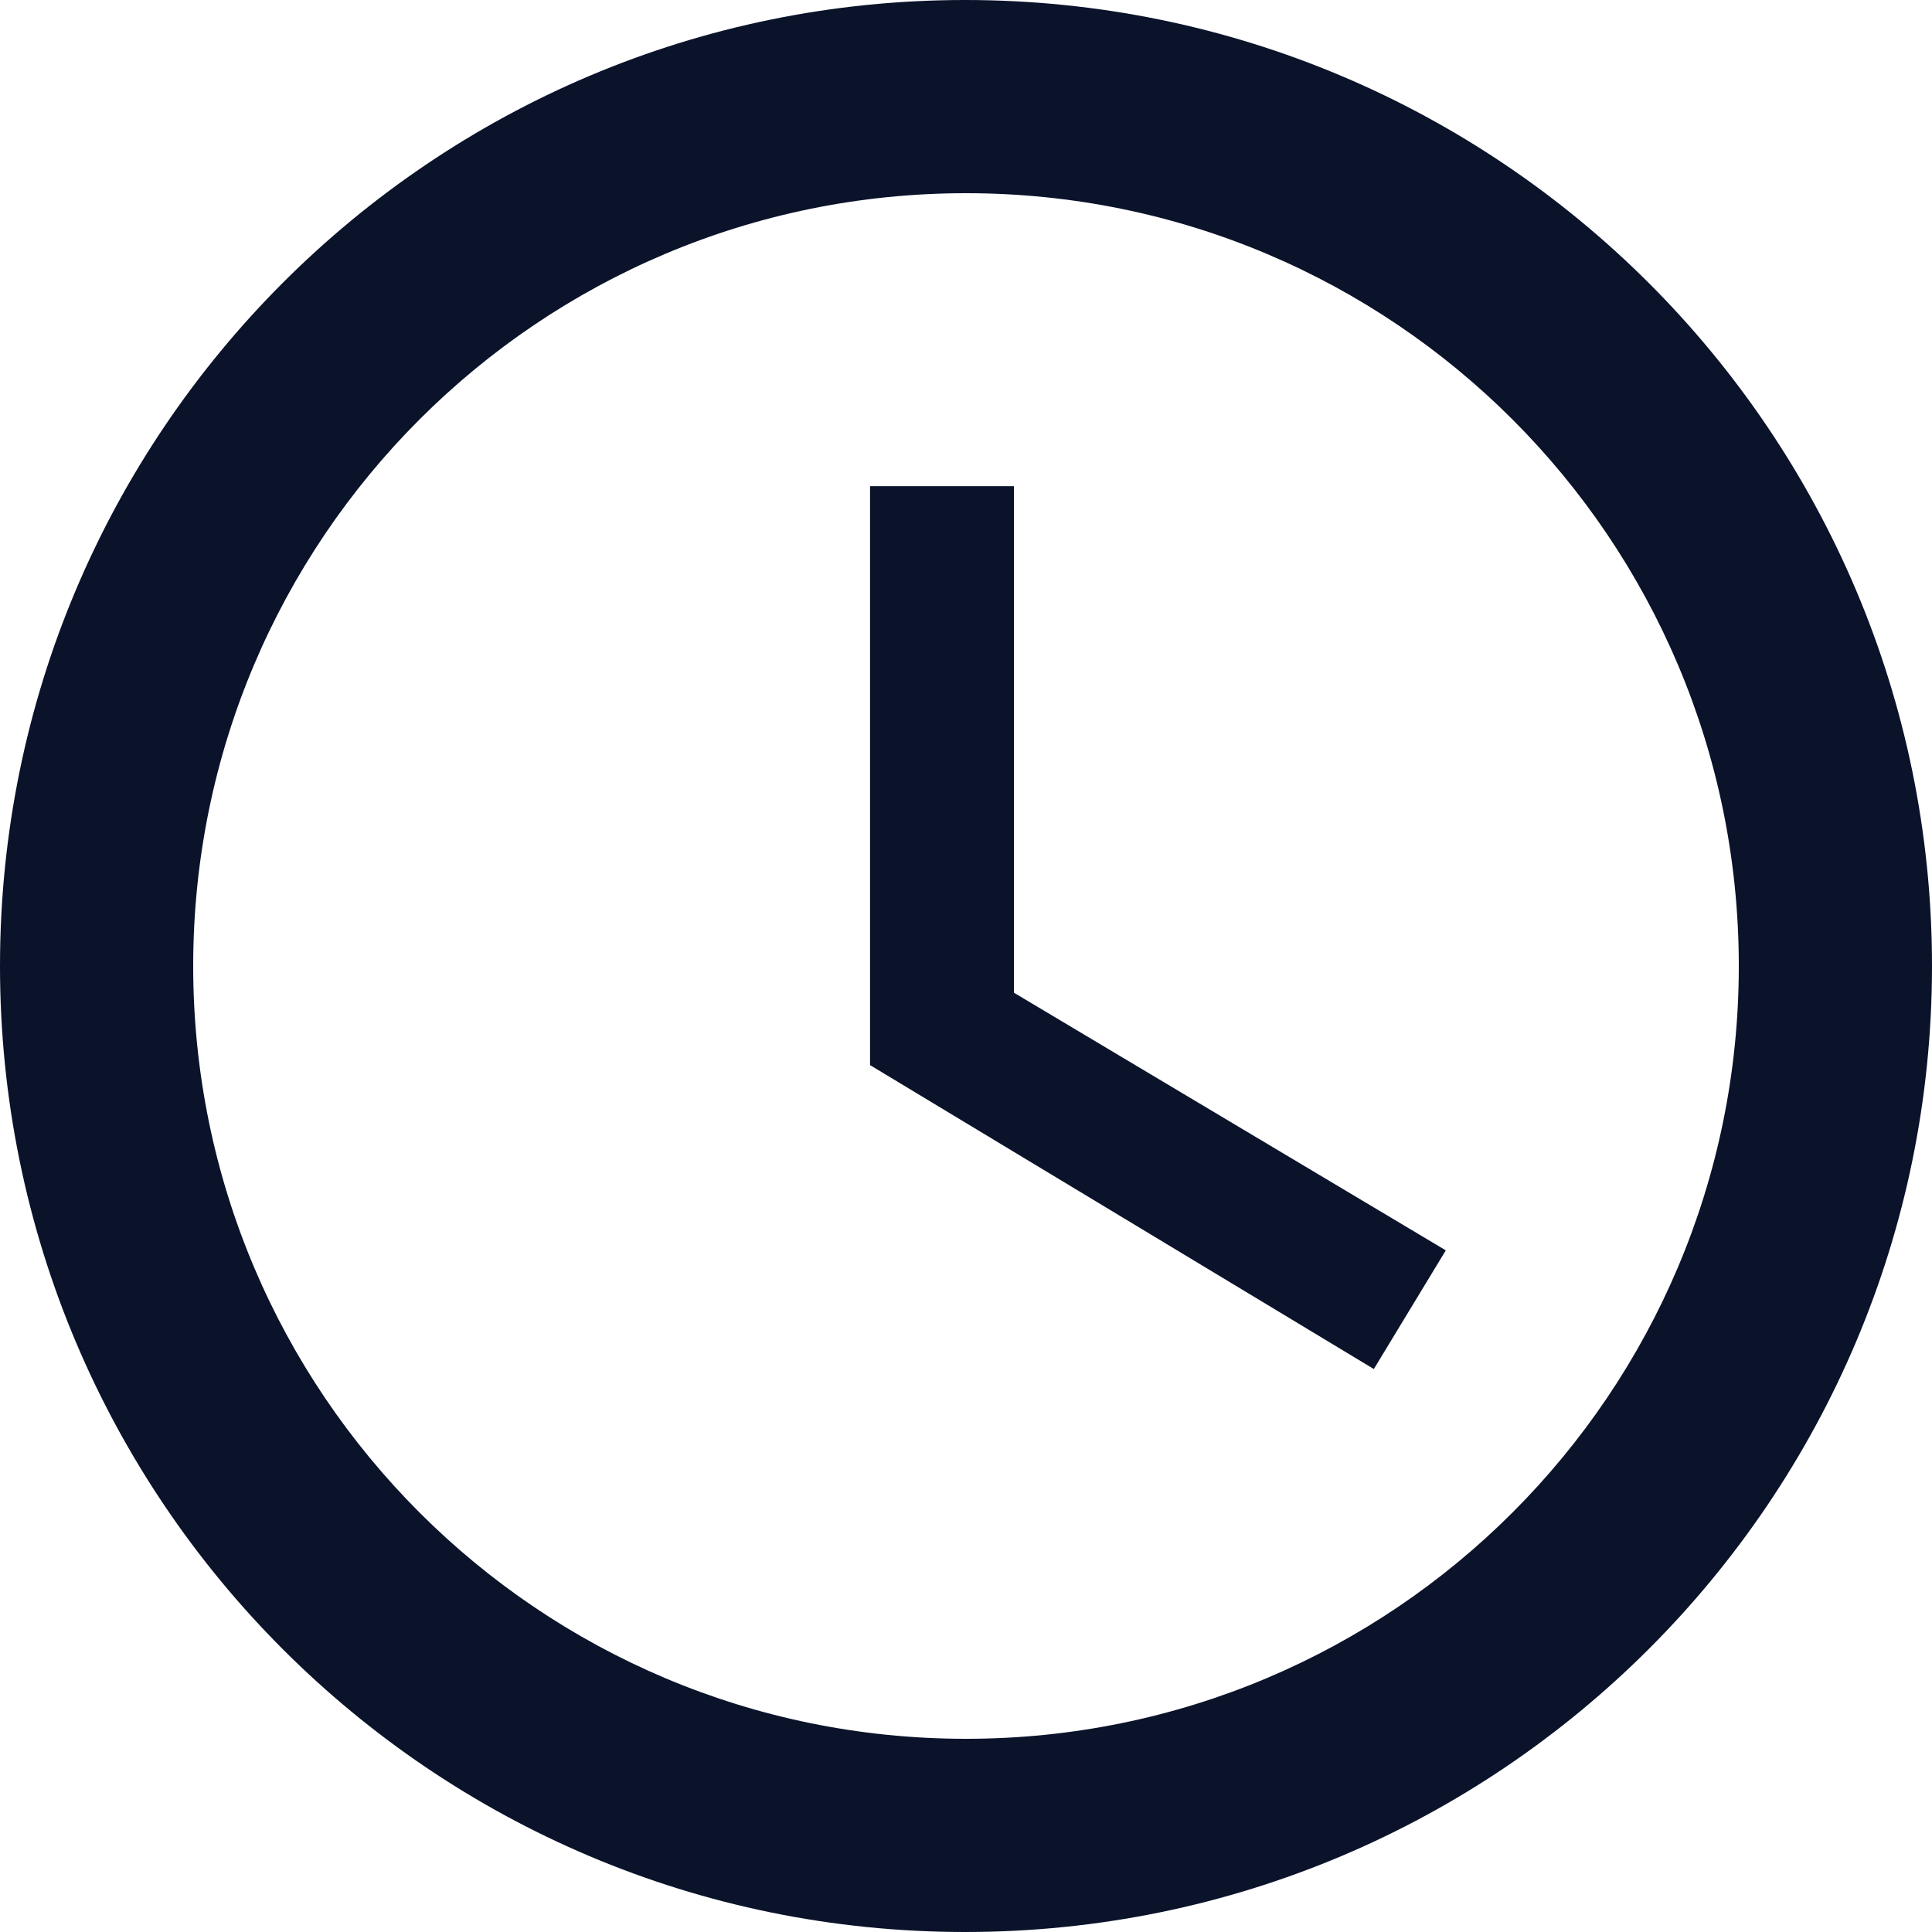
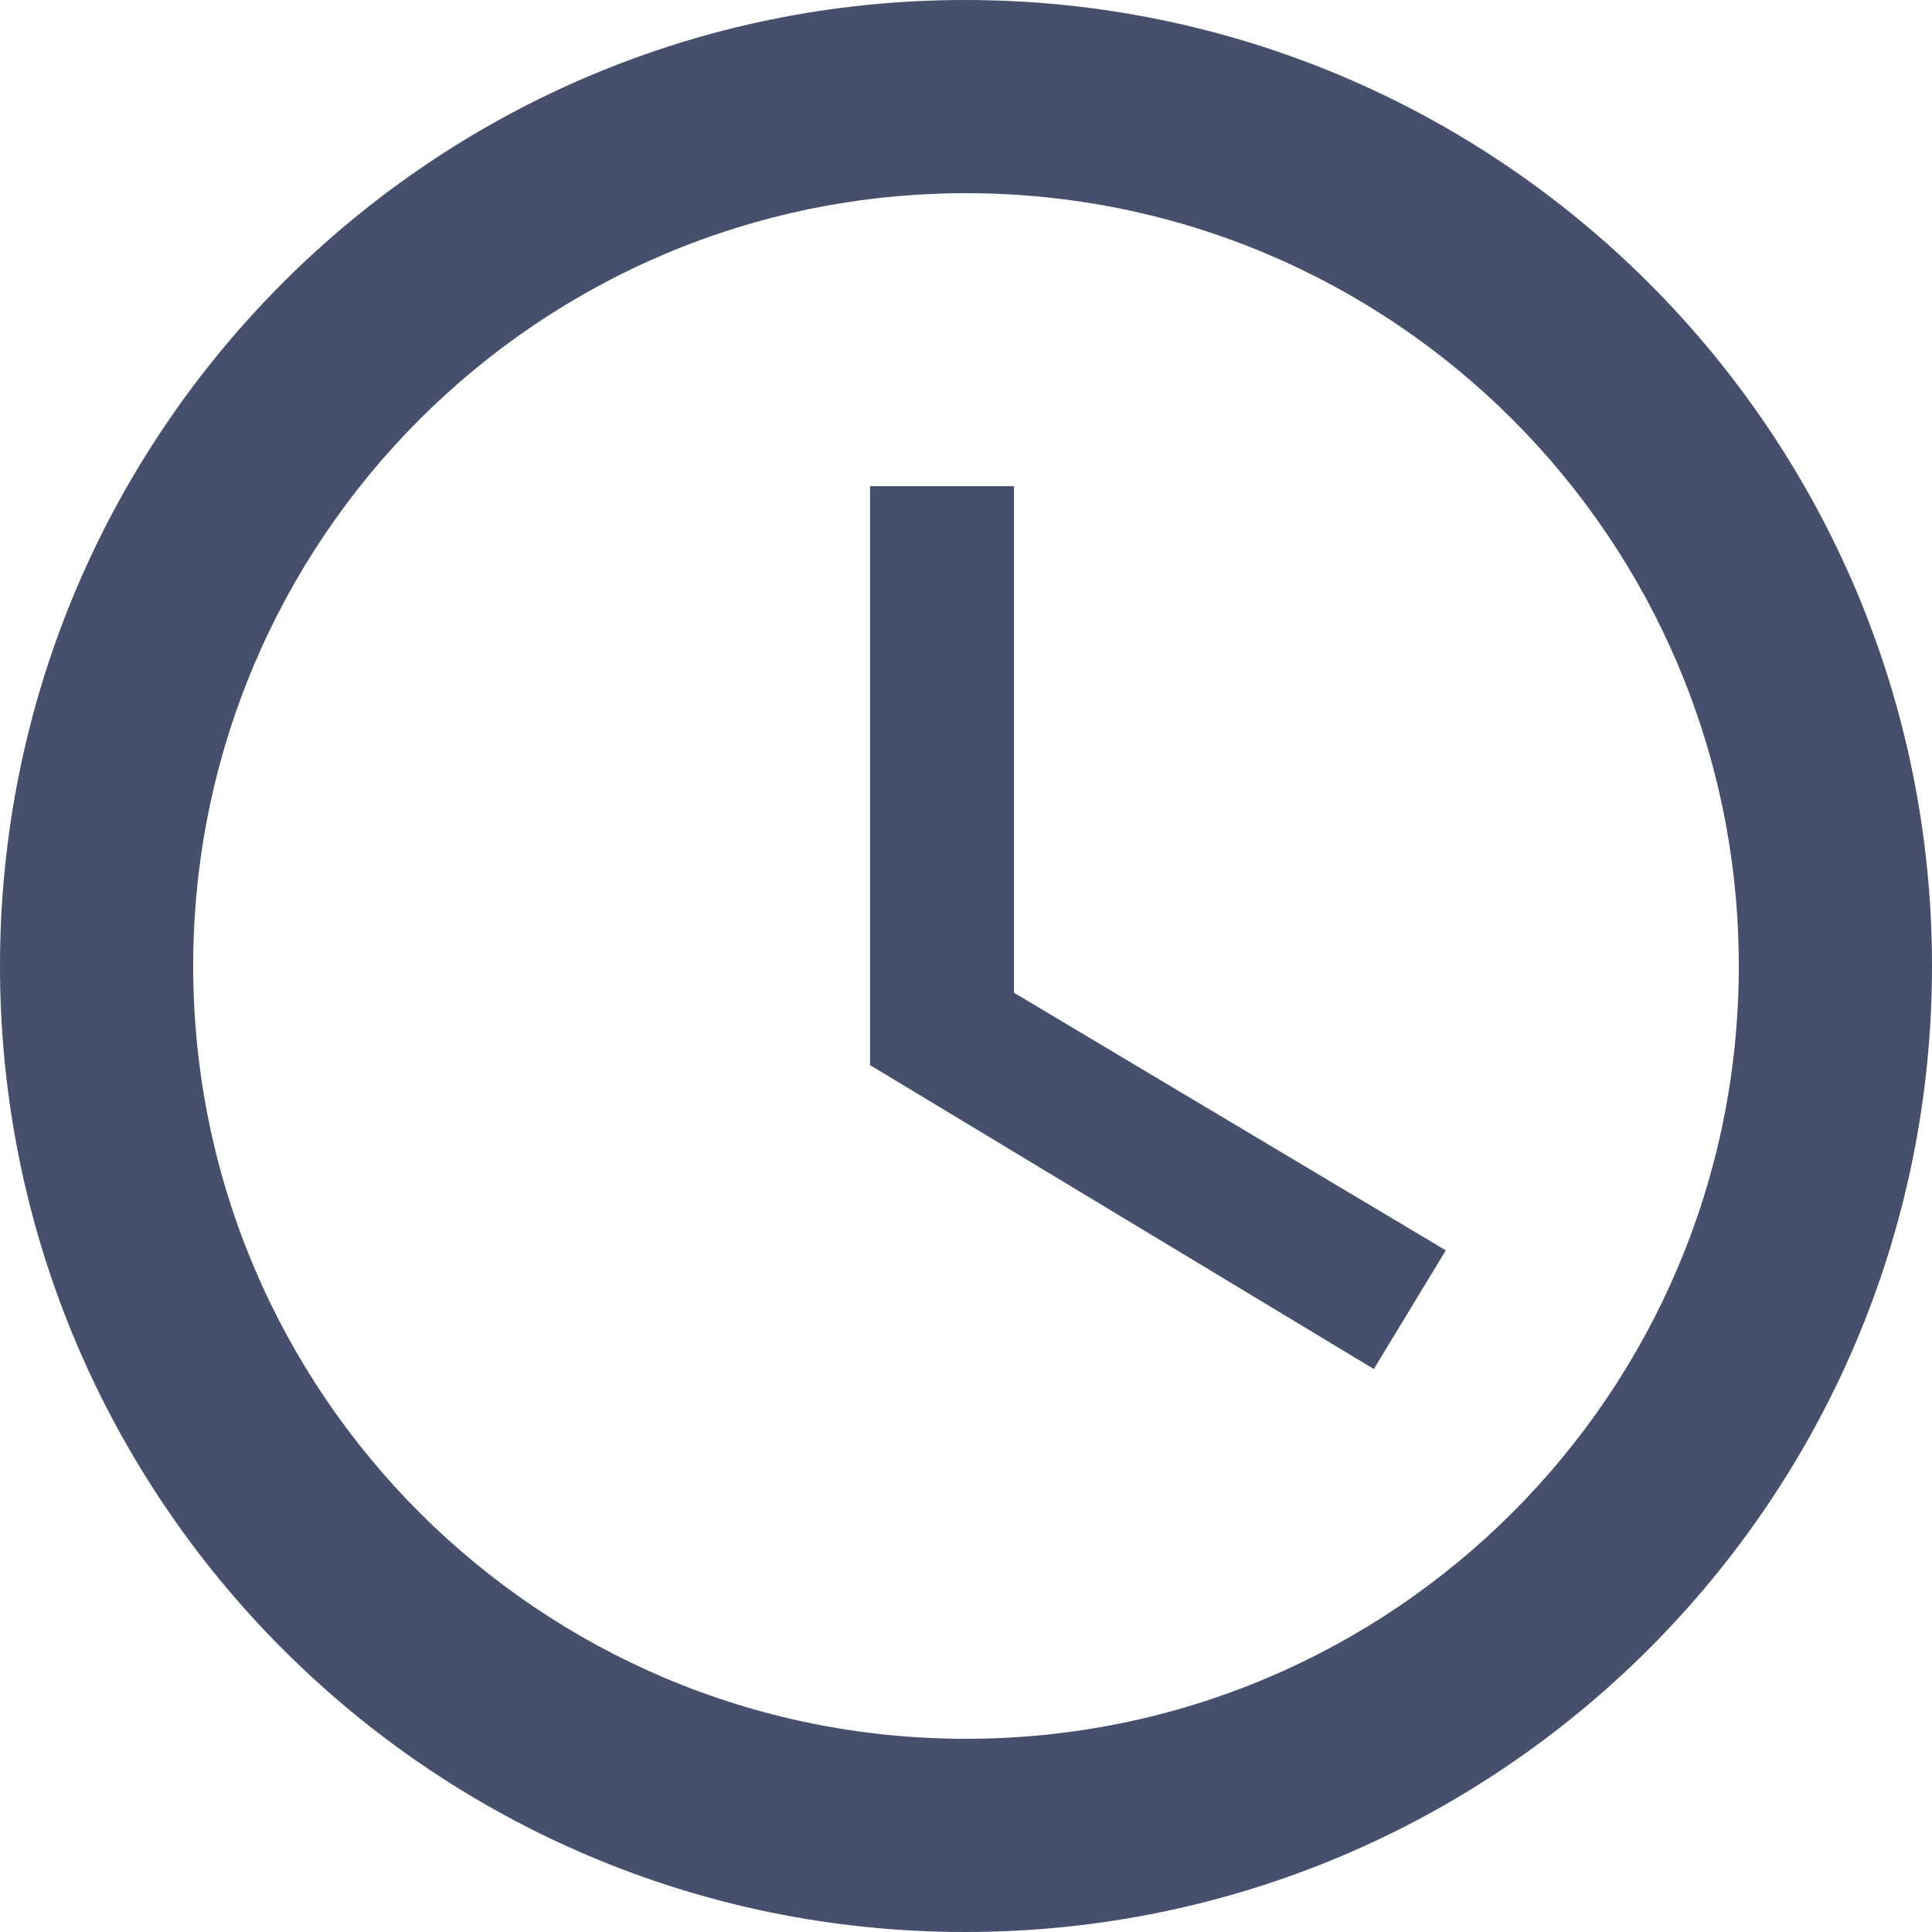
<svg xmlns="http://www.w3.org/2000/svg" width="151" height="151" viewBox="0 0 151 151">
-   <g fill="#0B132B">
+   <g fill="#464F6B">
    <path d="M75.424,0 C33.748,0 0,33.824 0,75.5 C0,117.176 33.748,151 75.424,151 C117.176,151 151,117.176 151,75.5 C151,33.824 117.176,0 75.424,0 Z M75.5,135.9 C42.129,135.9 15.1,108.871 15.1,75.5 C15.1,42.129 42.129,15.1 75.5,15.1 C108.871,15.1 135.9,42.129 135.9,75.5 C135.9,108.871 108.871,135.9 75.5,135.9 Z" />
    <polygon points="79.25 38 68 38 68 83.246 107.375 107 113 97.725 79.25 77.59" />
  </g>
</svg>
